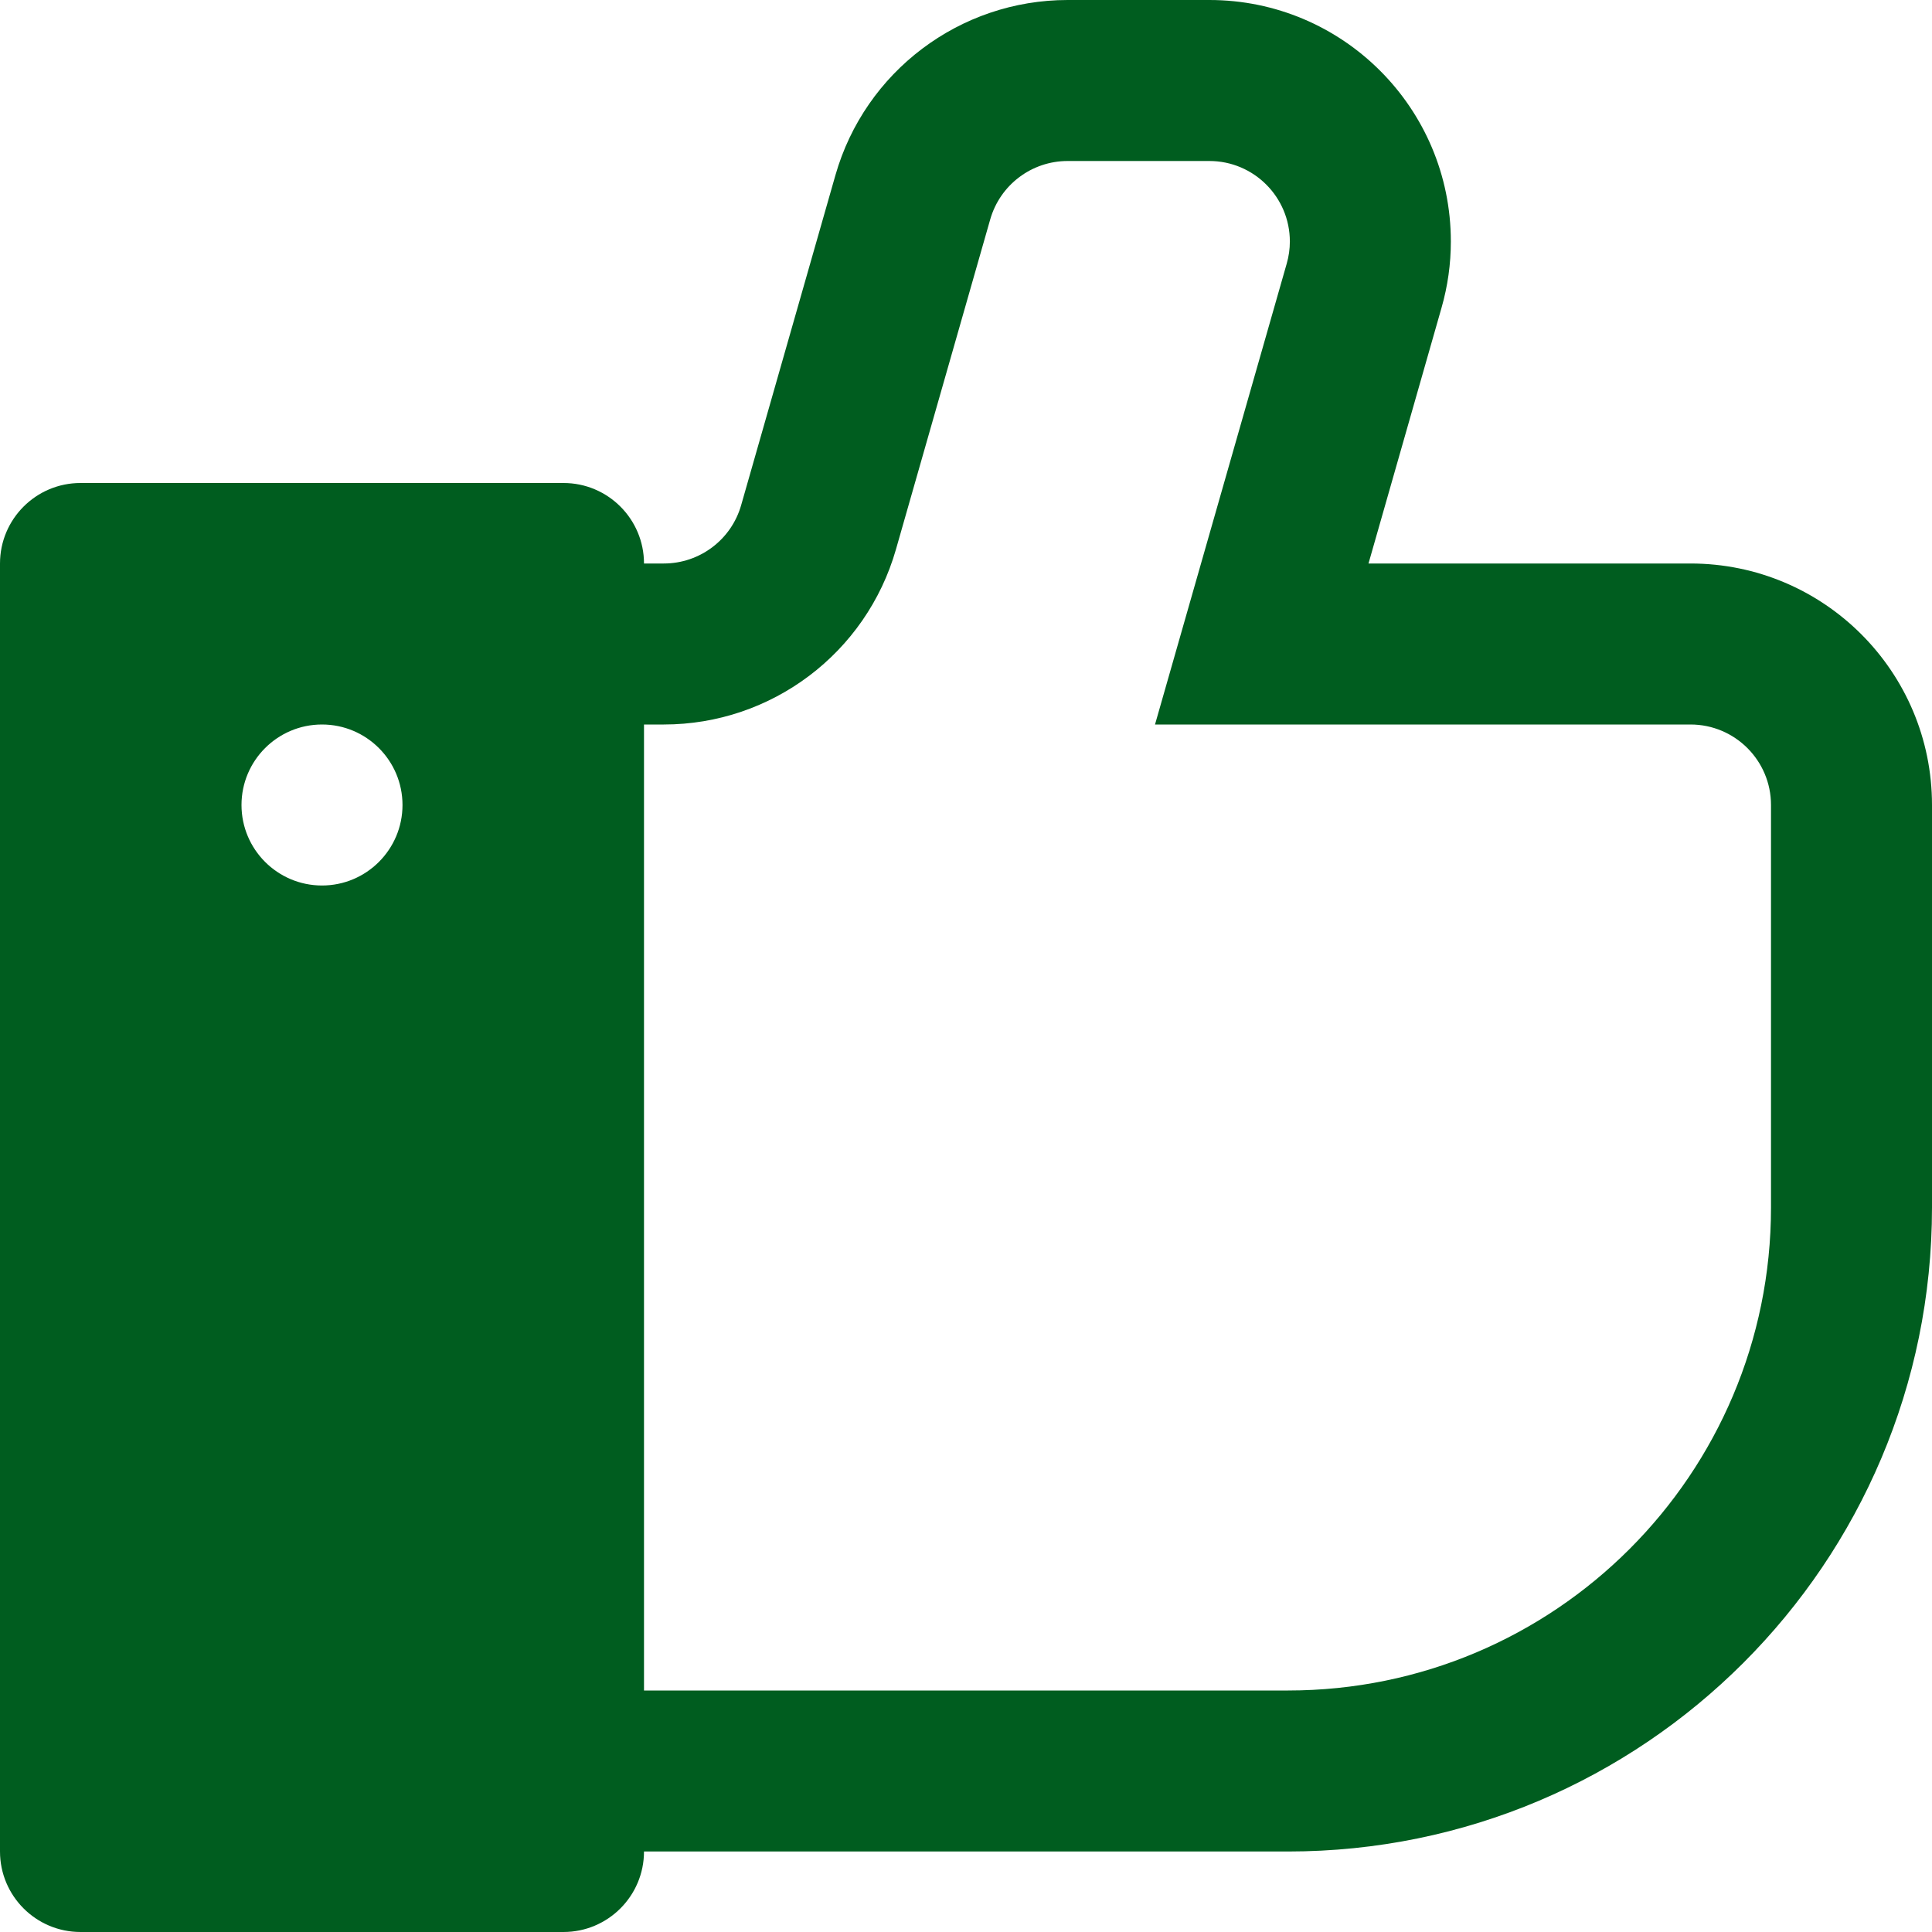
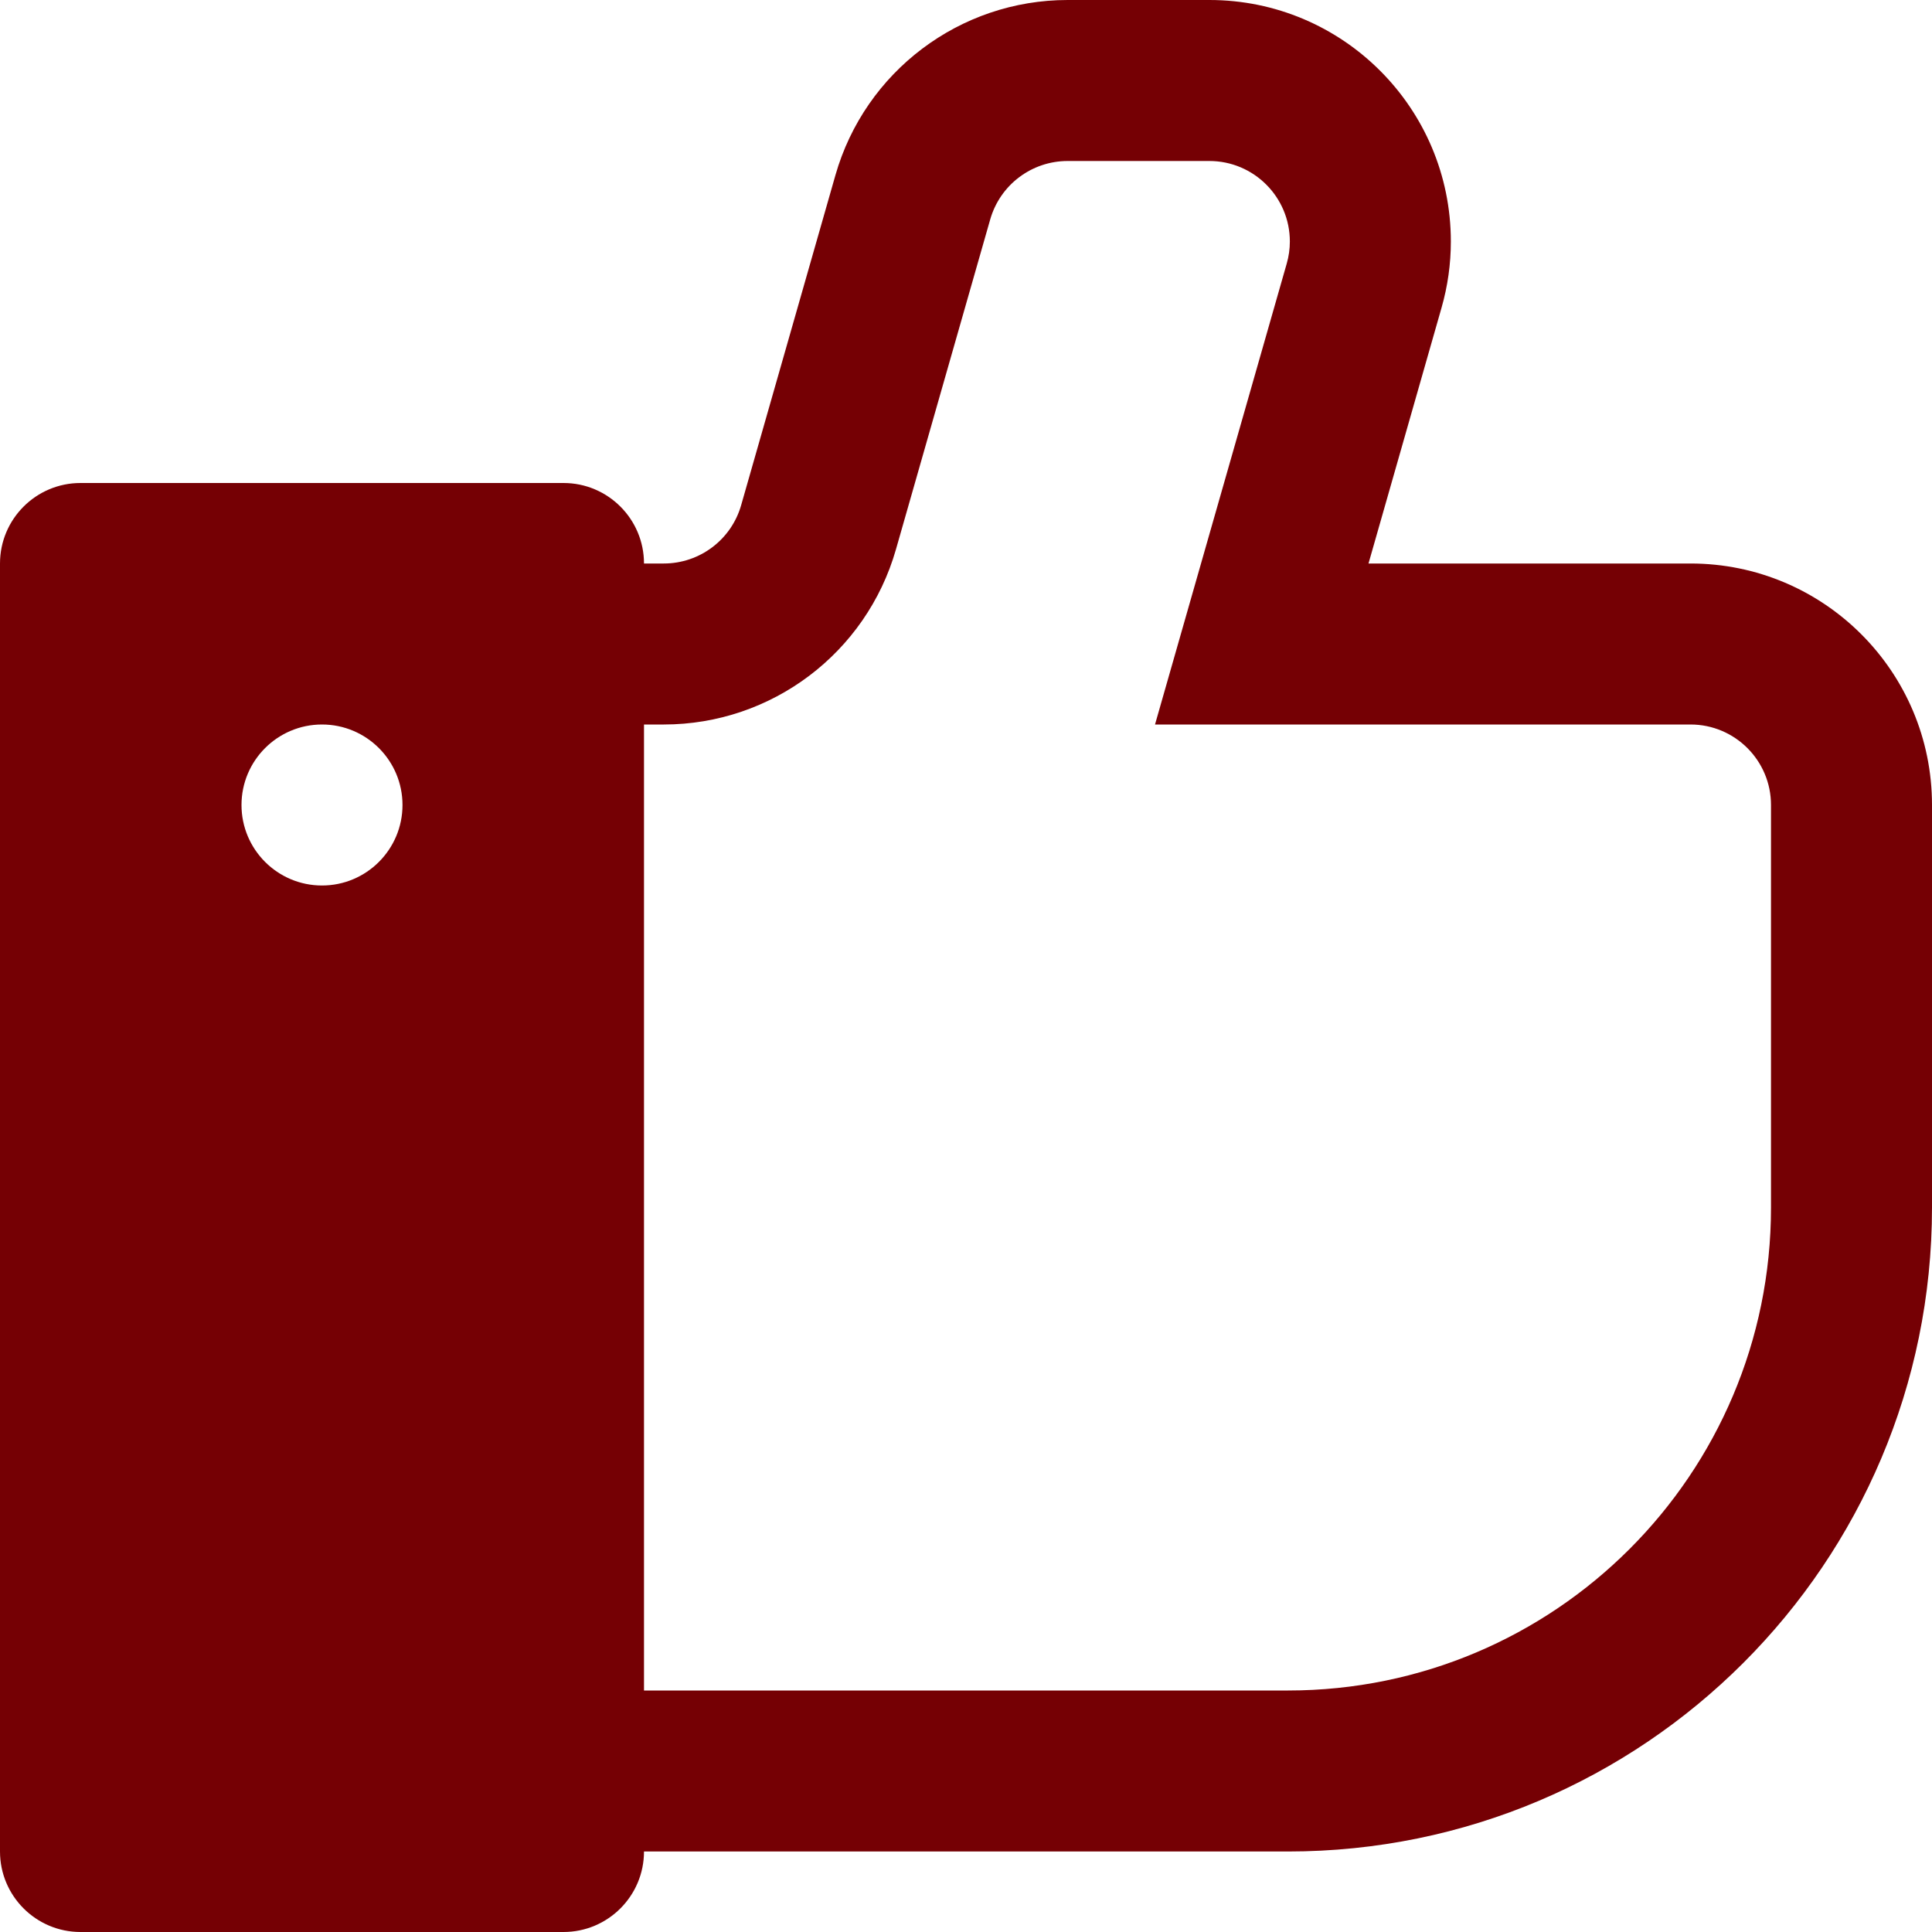
<svg xmlns="http://www.w3.org/2000/svg" width="800px" height="800px" viewBox="0 0 24 24" id="meteor-icon-kit__solid-thumbs-up" fill="none">
  <g id="SVGRepo_bgCarrier" stroke-width="0" />
  <g id="SVGRepo_tracerCarrier" stroke-linecap="round" stroke-linejoin="round" />
  <g id="SVGRepo_iconCarrier">
-     <path fill-rule="evenodd" clip-rule="evenodd" d="M4 9C3.448 9 3 9.448 3 10C3 10.552 3.448 11 4 11C4.552 11 5 10.552 5 10C5 9.448 4.552 9 4 9ZM8 7H8.246C8.692 7 9.085 6.704 9.207 6.275L10.378 2.176C10.746 0.888 11.924 0 13.263 0H15.023C16.68 0 18.023 1.343 18.023 3C18.023 3.279 17.984 3.556 17.907 3.824L17 7H21C22.657 7 24 8.343 24 10V15C24 19.418 20.418 23 16 23H8C8 23.552 7.552 24 7 24H1C0.448 24 0 23.552 0 23V7C0 6.448 0.448 6 1 6H7C7.552 6 8 6.448 8 7ZM8 9V21H16C19.314 21 22 18.314 22 15V10C22 9.448 21.552 9 21 9H14.348L15.984 3.275C16.01 3.185 16.023 3.093 16.023 3C16.023 2.448 15.575 2 15.023 2H13.263C12.816 2 12.424 2.296 12.301 2.725L11.13 6.824C10.762 8.112 9.585 9 8.246 9H8Z" fill="#005d1f" />
+     <path fill-rule="evenodd" clip-rule="evenodd" d="M4 9C3.448 9 3 9.448 3 10C3 10.552 3.448 11 4 11C4.552 11 5 10.552 5 10C5 9.448 4.552 9 4 9ZM8 7H8.246C8.692 7 9.085 6.704 9.207 6.275L10.378 2.176C10.746 0.888 11.924 0 13.263 0H15.023C16.68 0 18.023 1.343 18.023 3C18.023 3.279 17.984 3.556 17.907 3.824L17 7H21C22.657 7 24 8.343 24 10V15C24 19.418 20.418 23 16 23H8C8 23.552 7.552 24 7 24H1C0.448 24 0 23.552 0 23V7C0 6.448 0.448 6 1 6H7C7.552 6 8 6.448 8 7ZM8 9V21H16C19.314 21 22 18.314 22 15V10C22 9.448 21.552 9 21 9H14.348L15.984 3.275C16.01 3.185 16.023 3.093 16.023 3C16.023 2.448 15.575 2 15.023 2H13.263C12.816 2 12.424 2.296 12.301 2.725L11.13 6.824C10.762 8.112 9.585 9 8.246 9H8Z" fill="#750004" />
  </g>
</svg>
